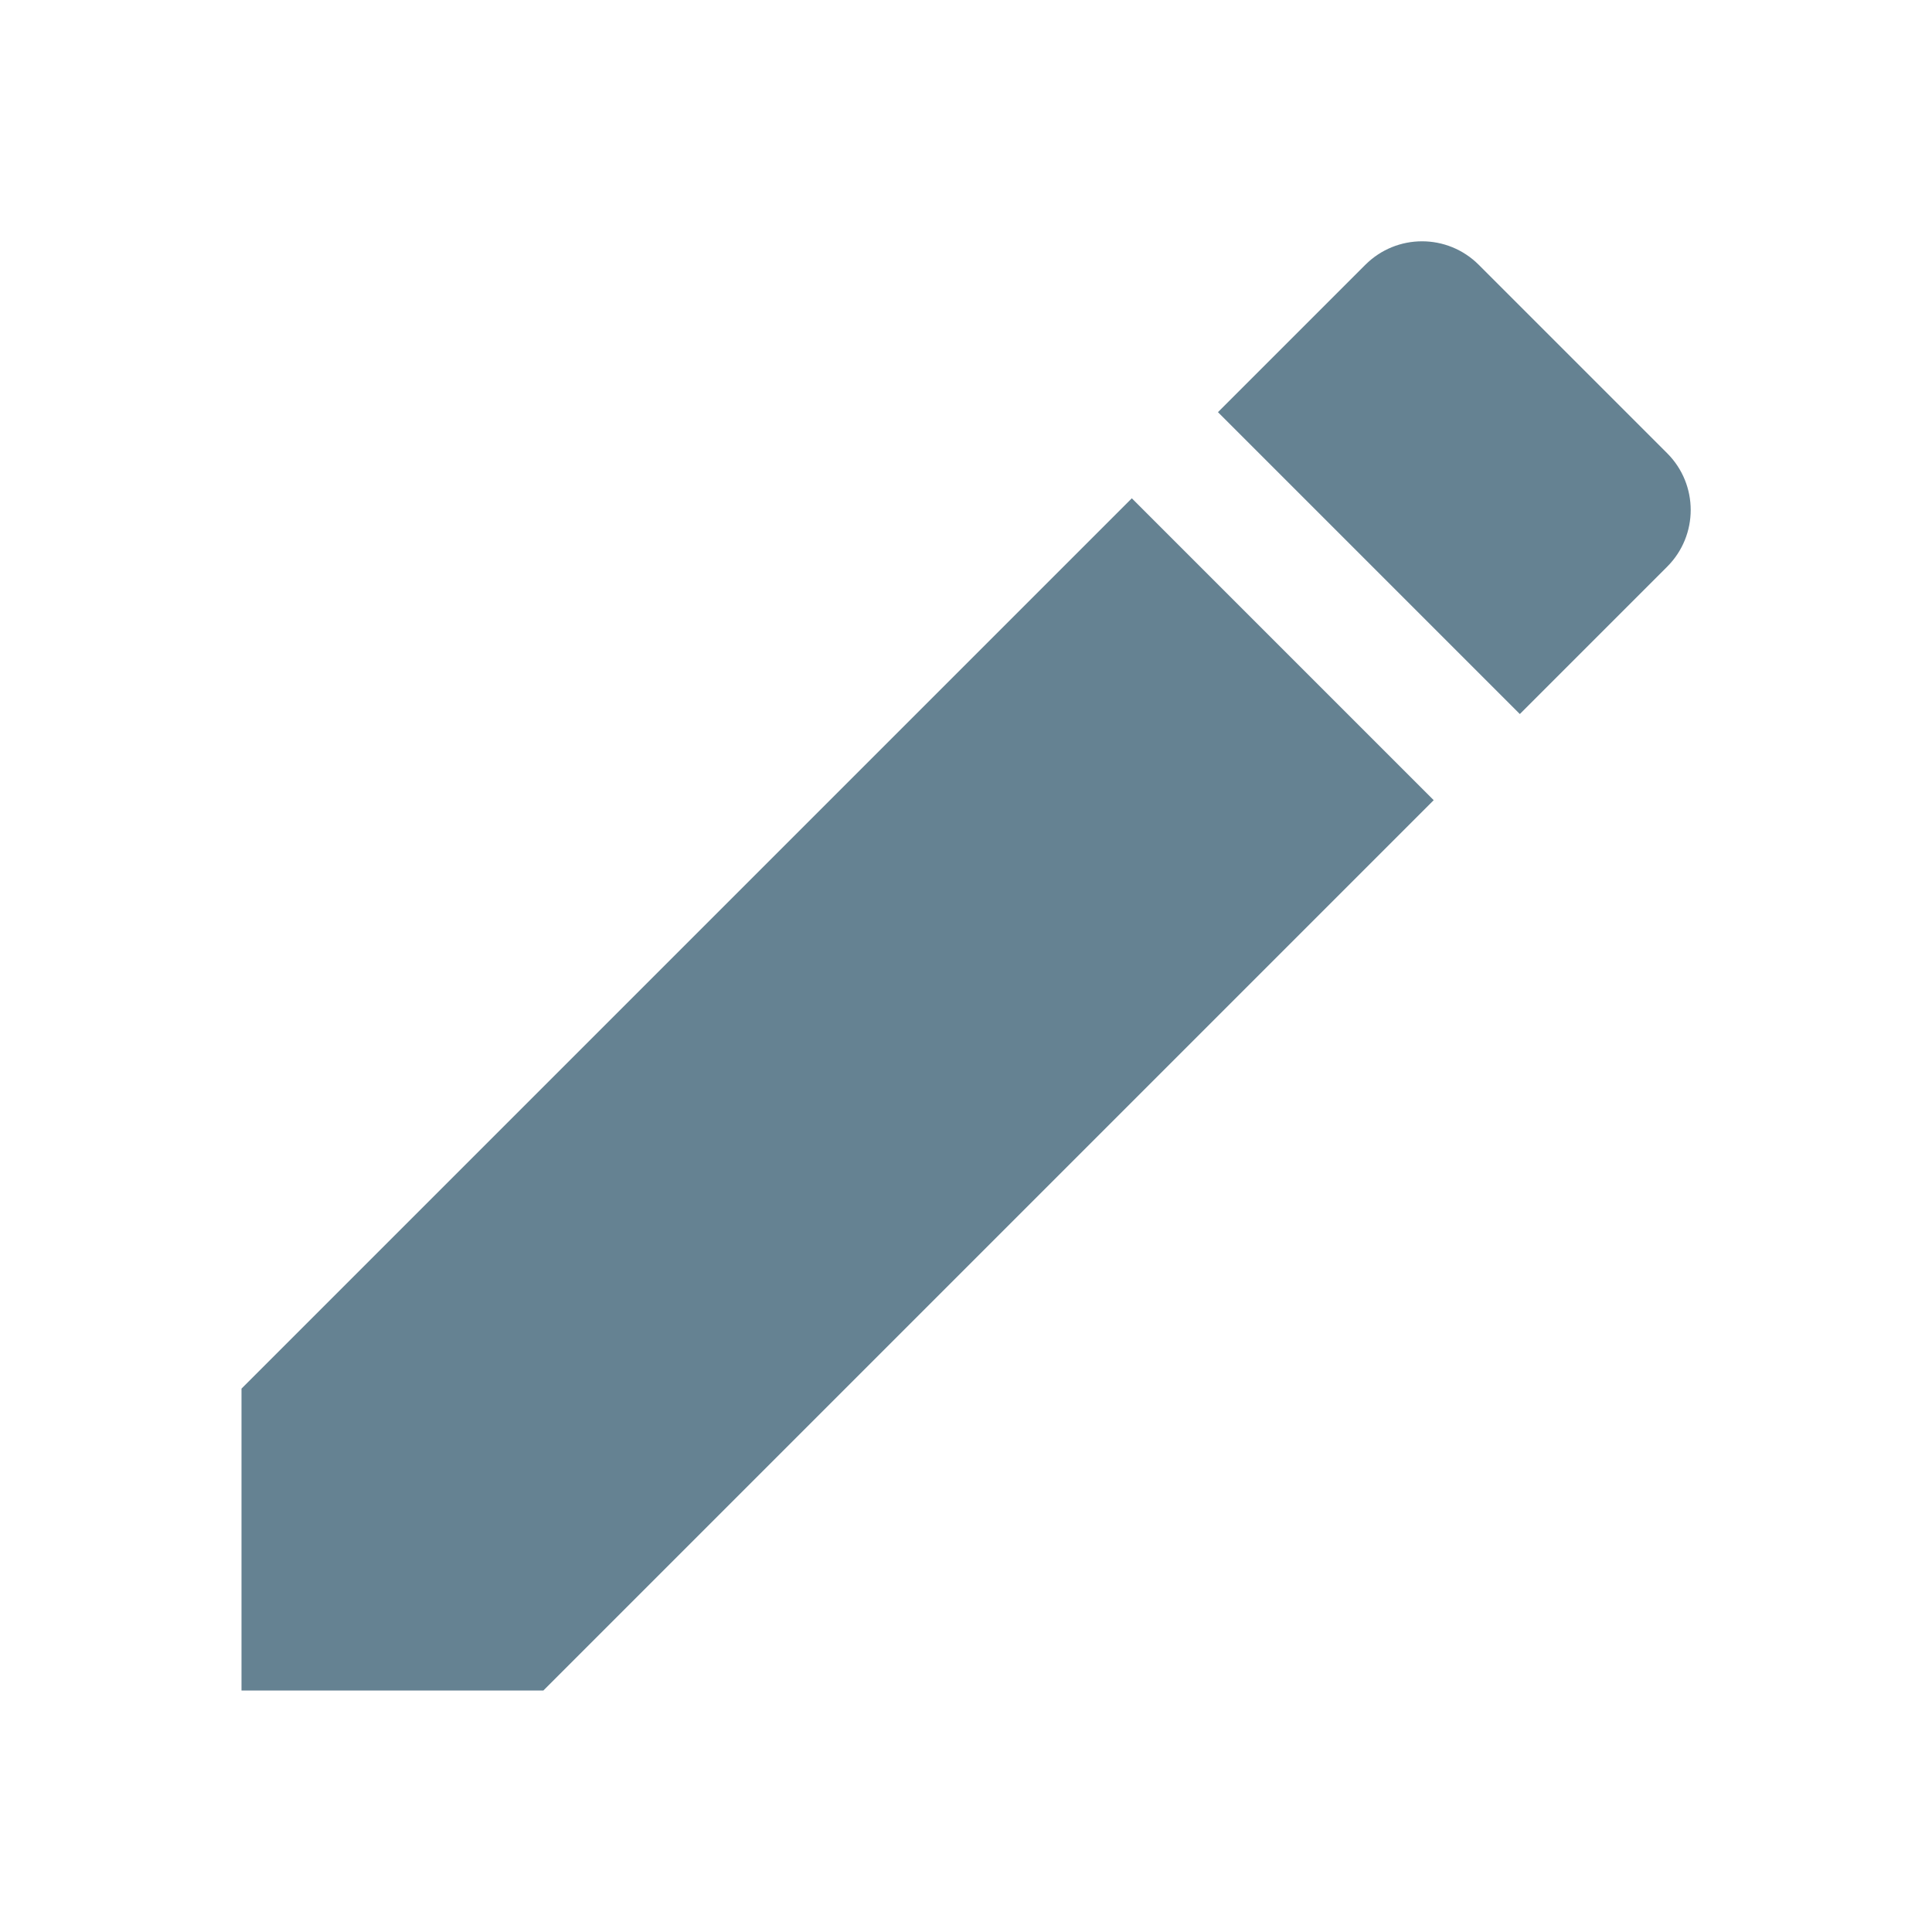
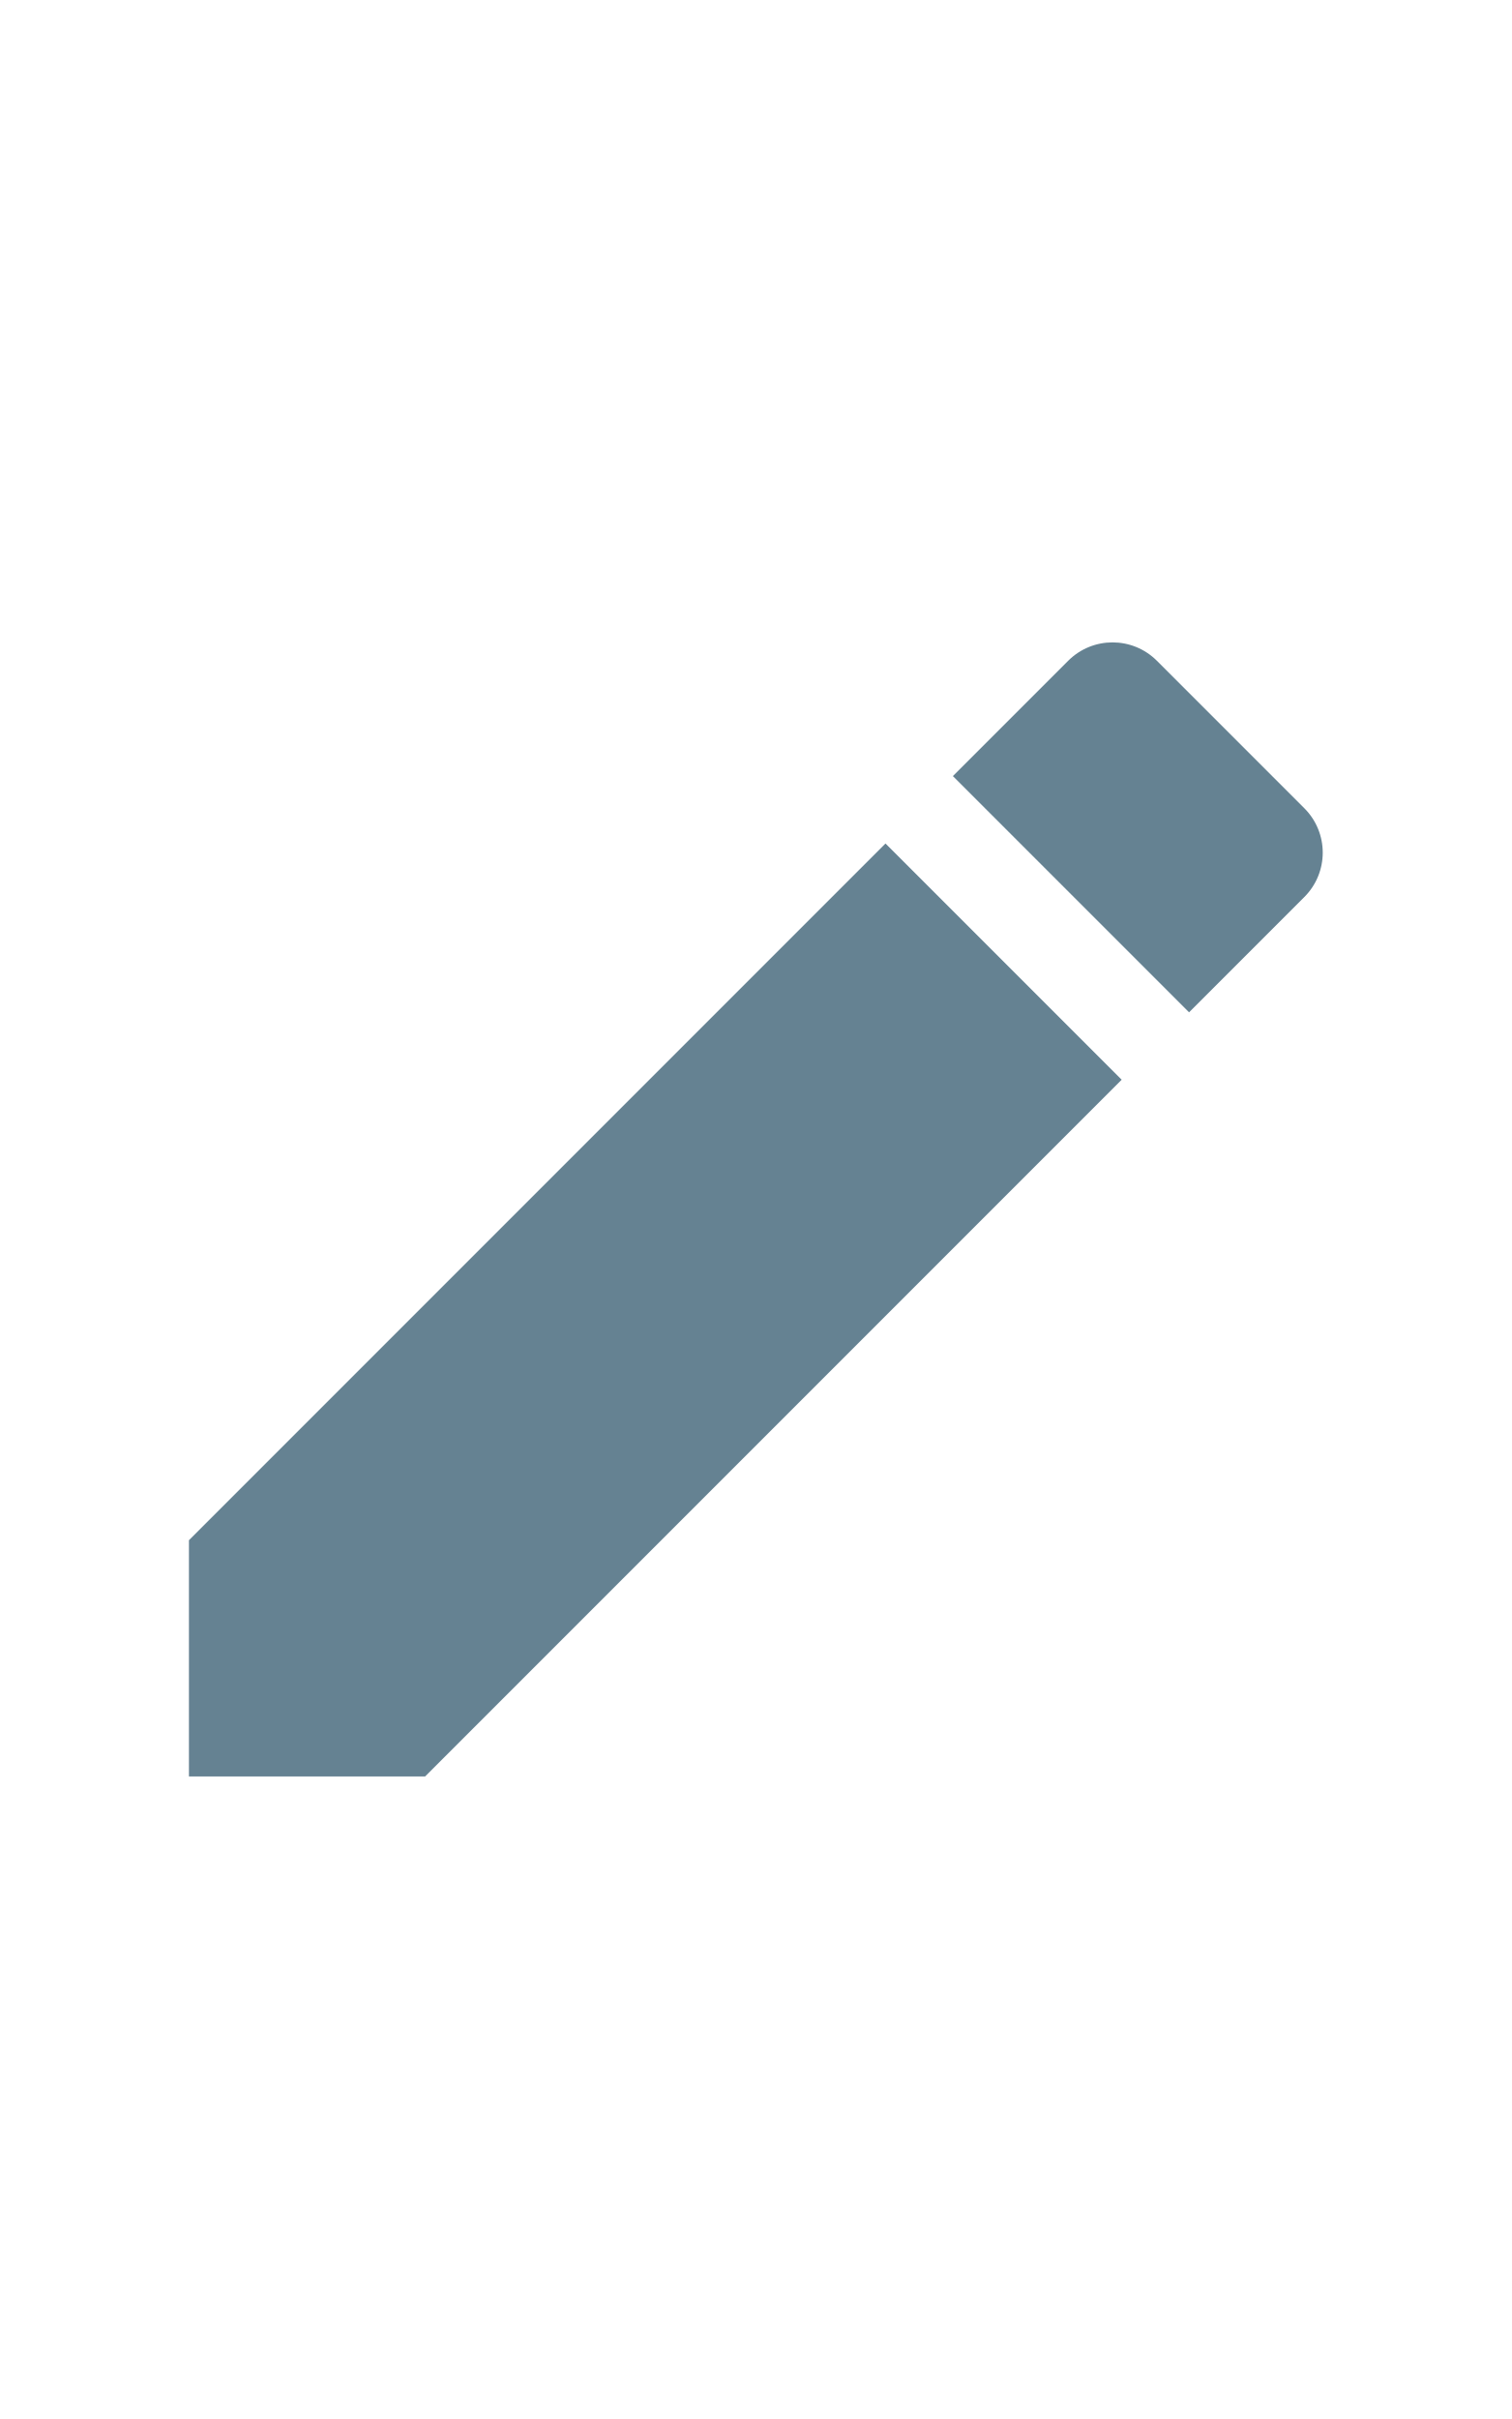
- <svg xmlns="http://www.w3.org/2000/svg" viewBox="0 0 24 24" fill="#658292" width="18px" height="18px">
+ <svg xmlns="http://www.w3.org/2000/svg" viewBox="0 0 24 24" fill="#658292" width="10px" height="16px">
  <path d="M0 0h24v24H0z" fill="none" />
  <path d="M3 17.25V21h3.75L17.81 9.94l-3.75-3.75L3 17.25zM20.71 7.04c.39-.39.39-1.02 0-1.41l-2.34-2.34c-.39-.39-1.02-.39-1.41 0l-1.83 1.83 3.75 3.75 1.83-1.83z" />
</svg>
